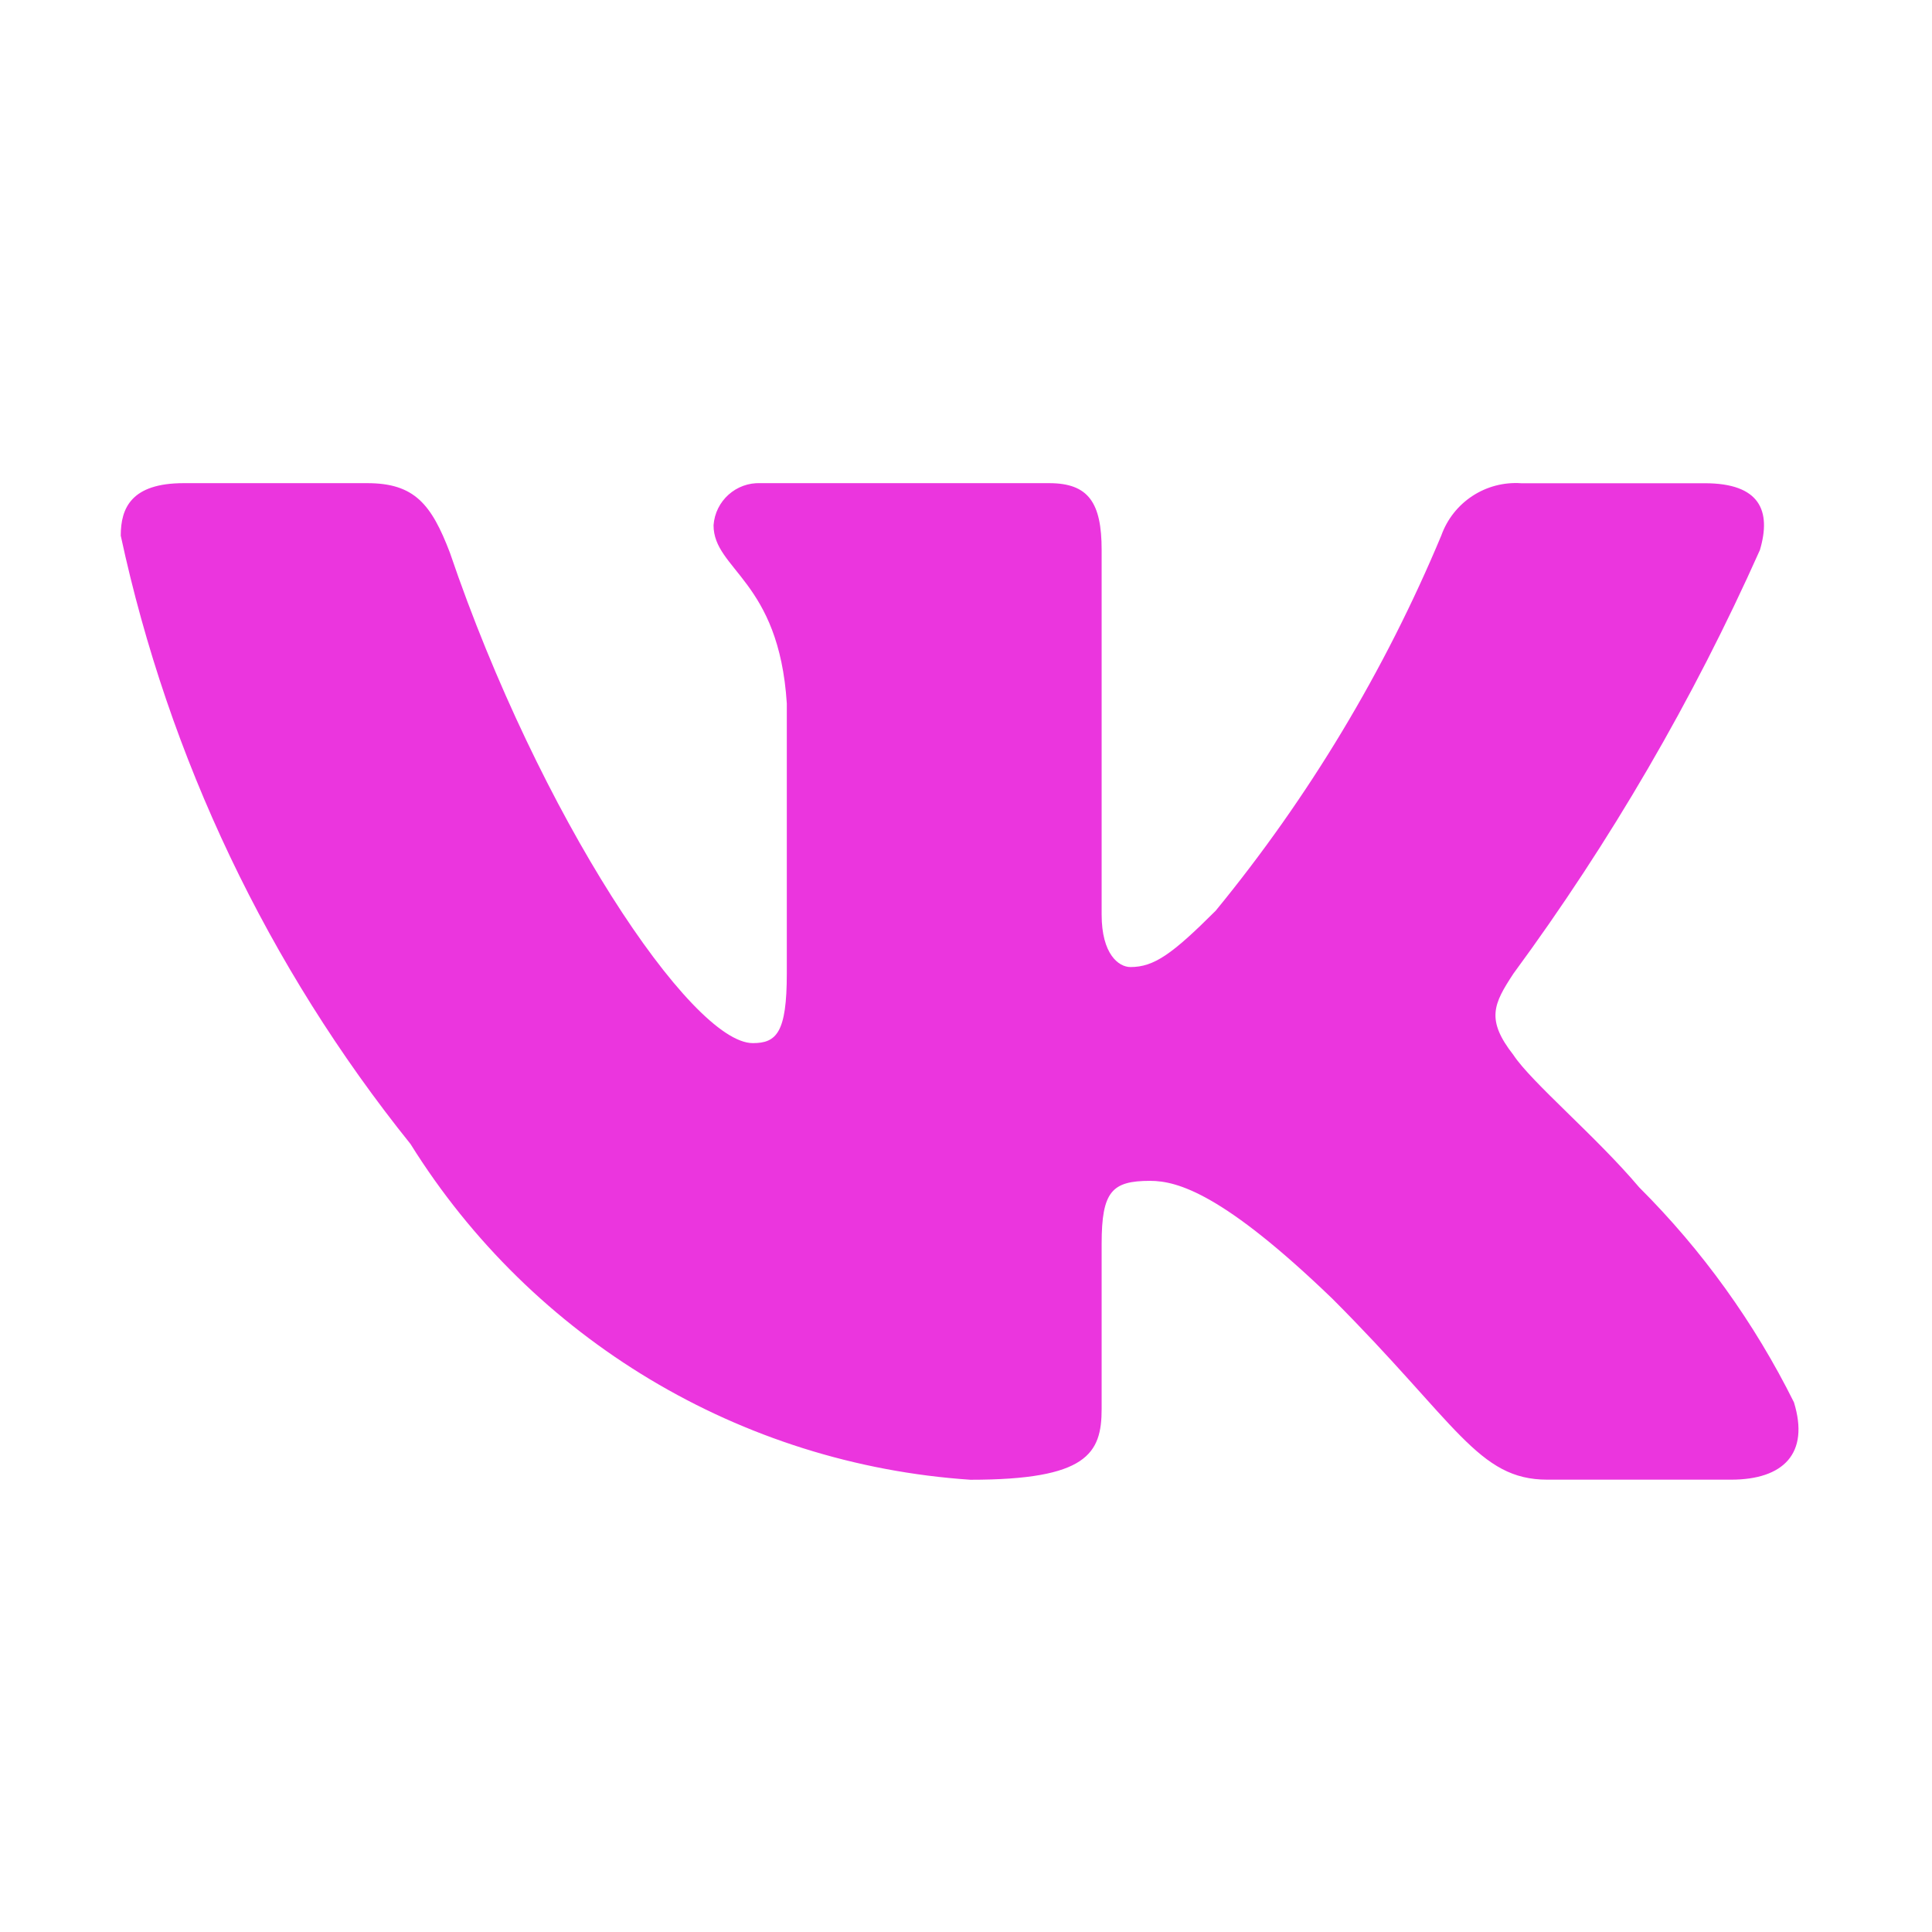
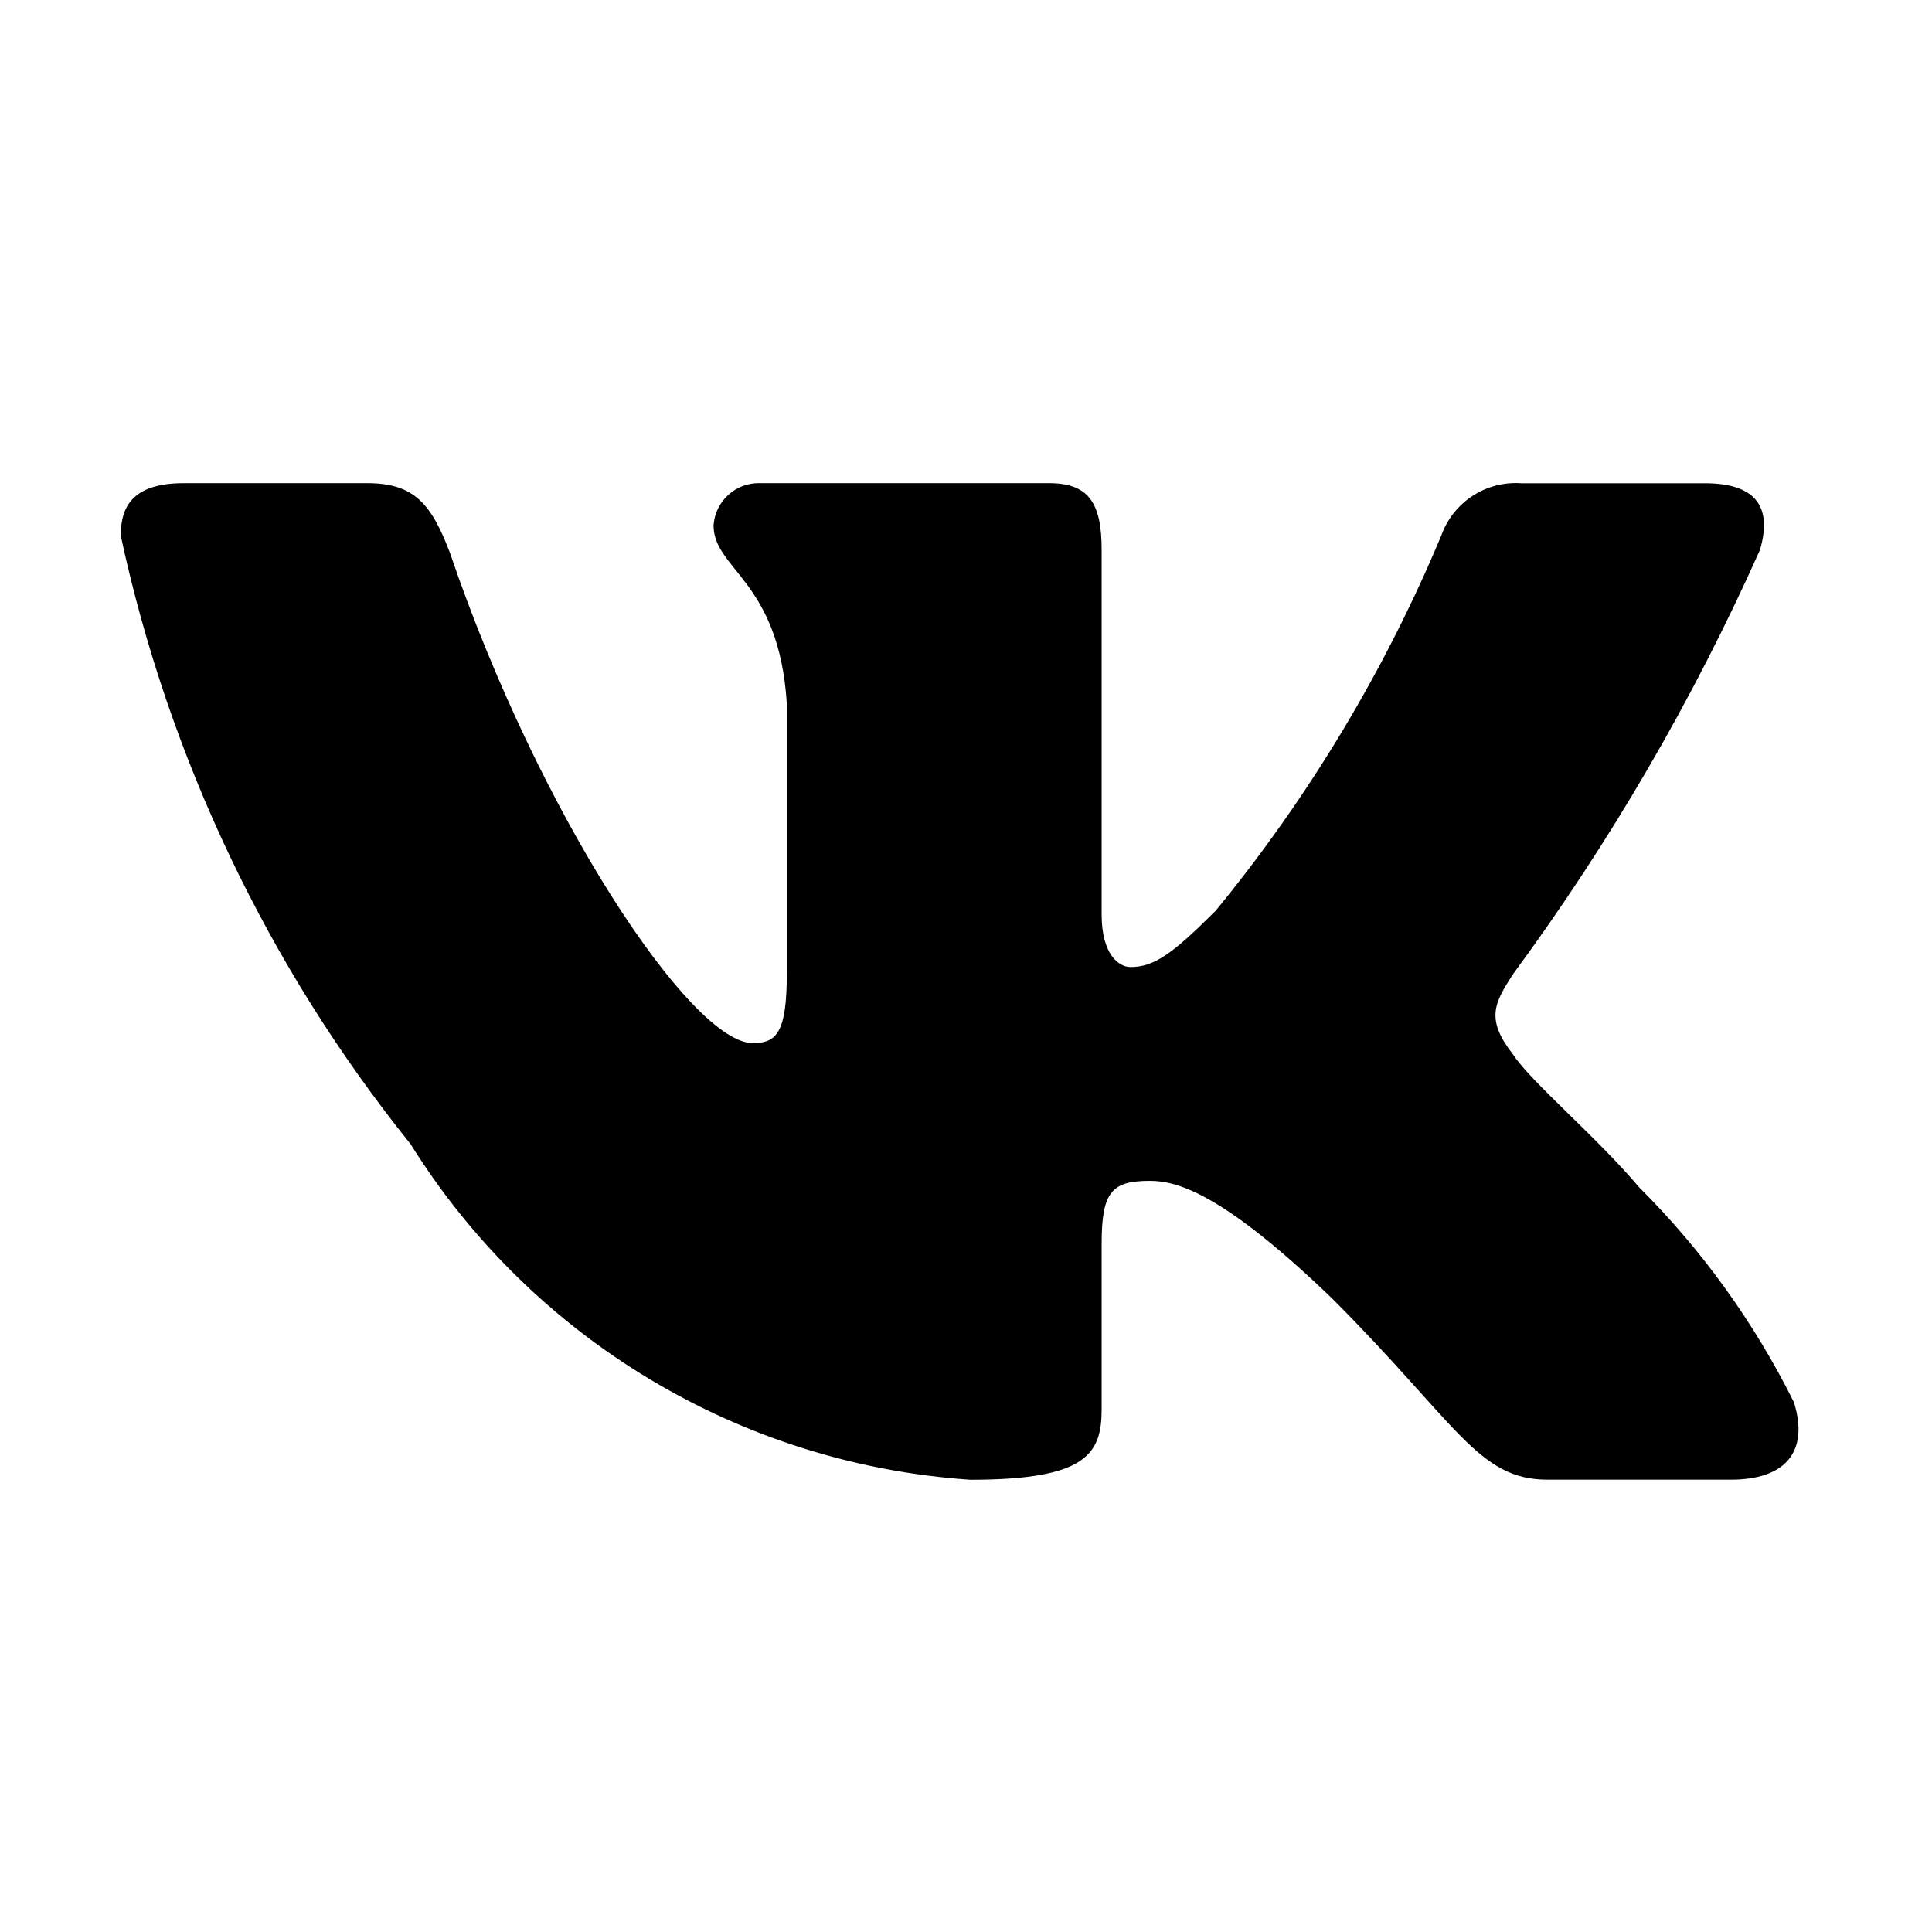
- <svg xmlns="http://www.w3.org/2000/svg" width="1em" height="1em" viewBox="0 0 24 24" fill="#EB35DE">
+ <svg xmlns="http://www.w3.org/2000/svg" width="1em" height="1em" viewBox="0 0 24 24">
  <path d="M21.504 18.381h-2.282c-.863 0-1.123-.699-2.67-2.247c-1.352-1.303-1.923-1.465-2.265-1.465c-.473 0-.602.13-.602.781v2.052c0 .555-.18.88-1.63.88a8.9 8.9 0 0 1-6.955-4.17a18.18 18.18 0 0 1-3.6-7.558c0-.342.13-.652.782-.652h2.28c.586 0 .797.261 1.027.864c1.107 3.258 2.996 6.092 3.763 6.092c.294 0 .422-.13.422-.863V8.739c-.097-1.531-.91-1.66-.91-2.214a.563.563 0 0 1 .585-.523h3.584c.49 0 .652.244.652.83v4.53c0 .489.21.651.358.651c.294 0 .52-.162 1.059-.7a18.76 18.76 0 0 0 2.802-4.66a.982.982 0 0 1 .993-.65h2.281c.684 0 .829.342.684.83a28.466 28.466 0 0 1-3.062 5.262c-.246.375-.344.57 0 1.01c.226.342 1.026 1.01 1.563 1.645c.782.78 1.431 1.682 1.922 2.67c.196.636-.131.961-.782.961" />
</svg>
